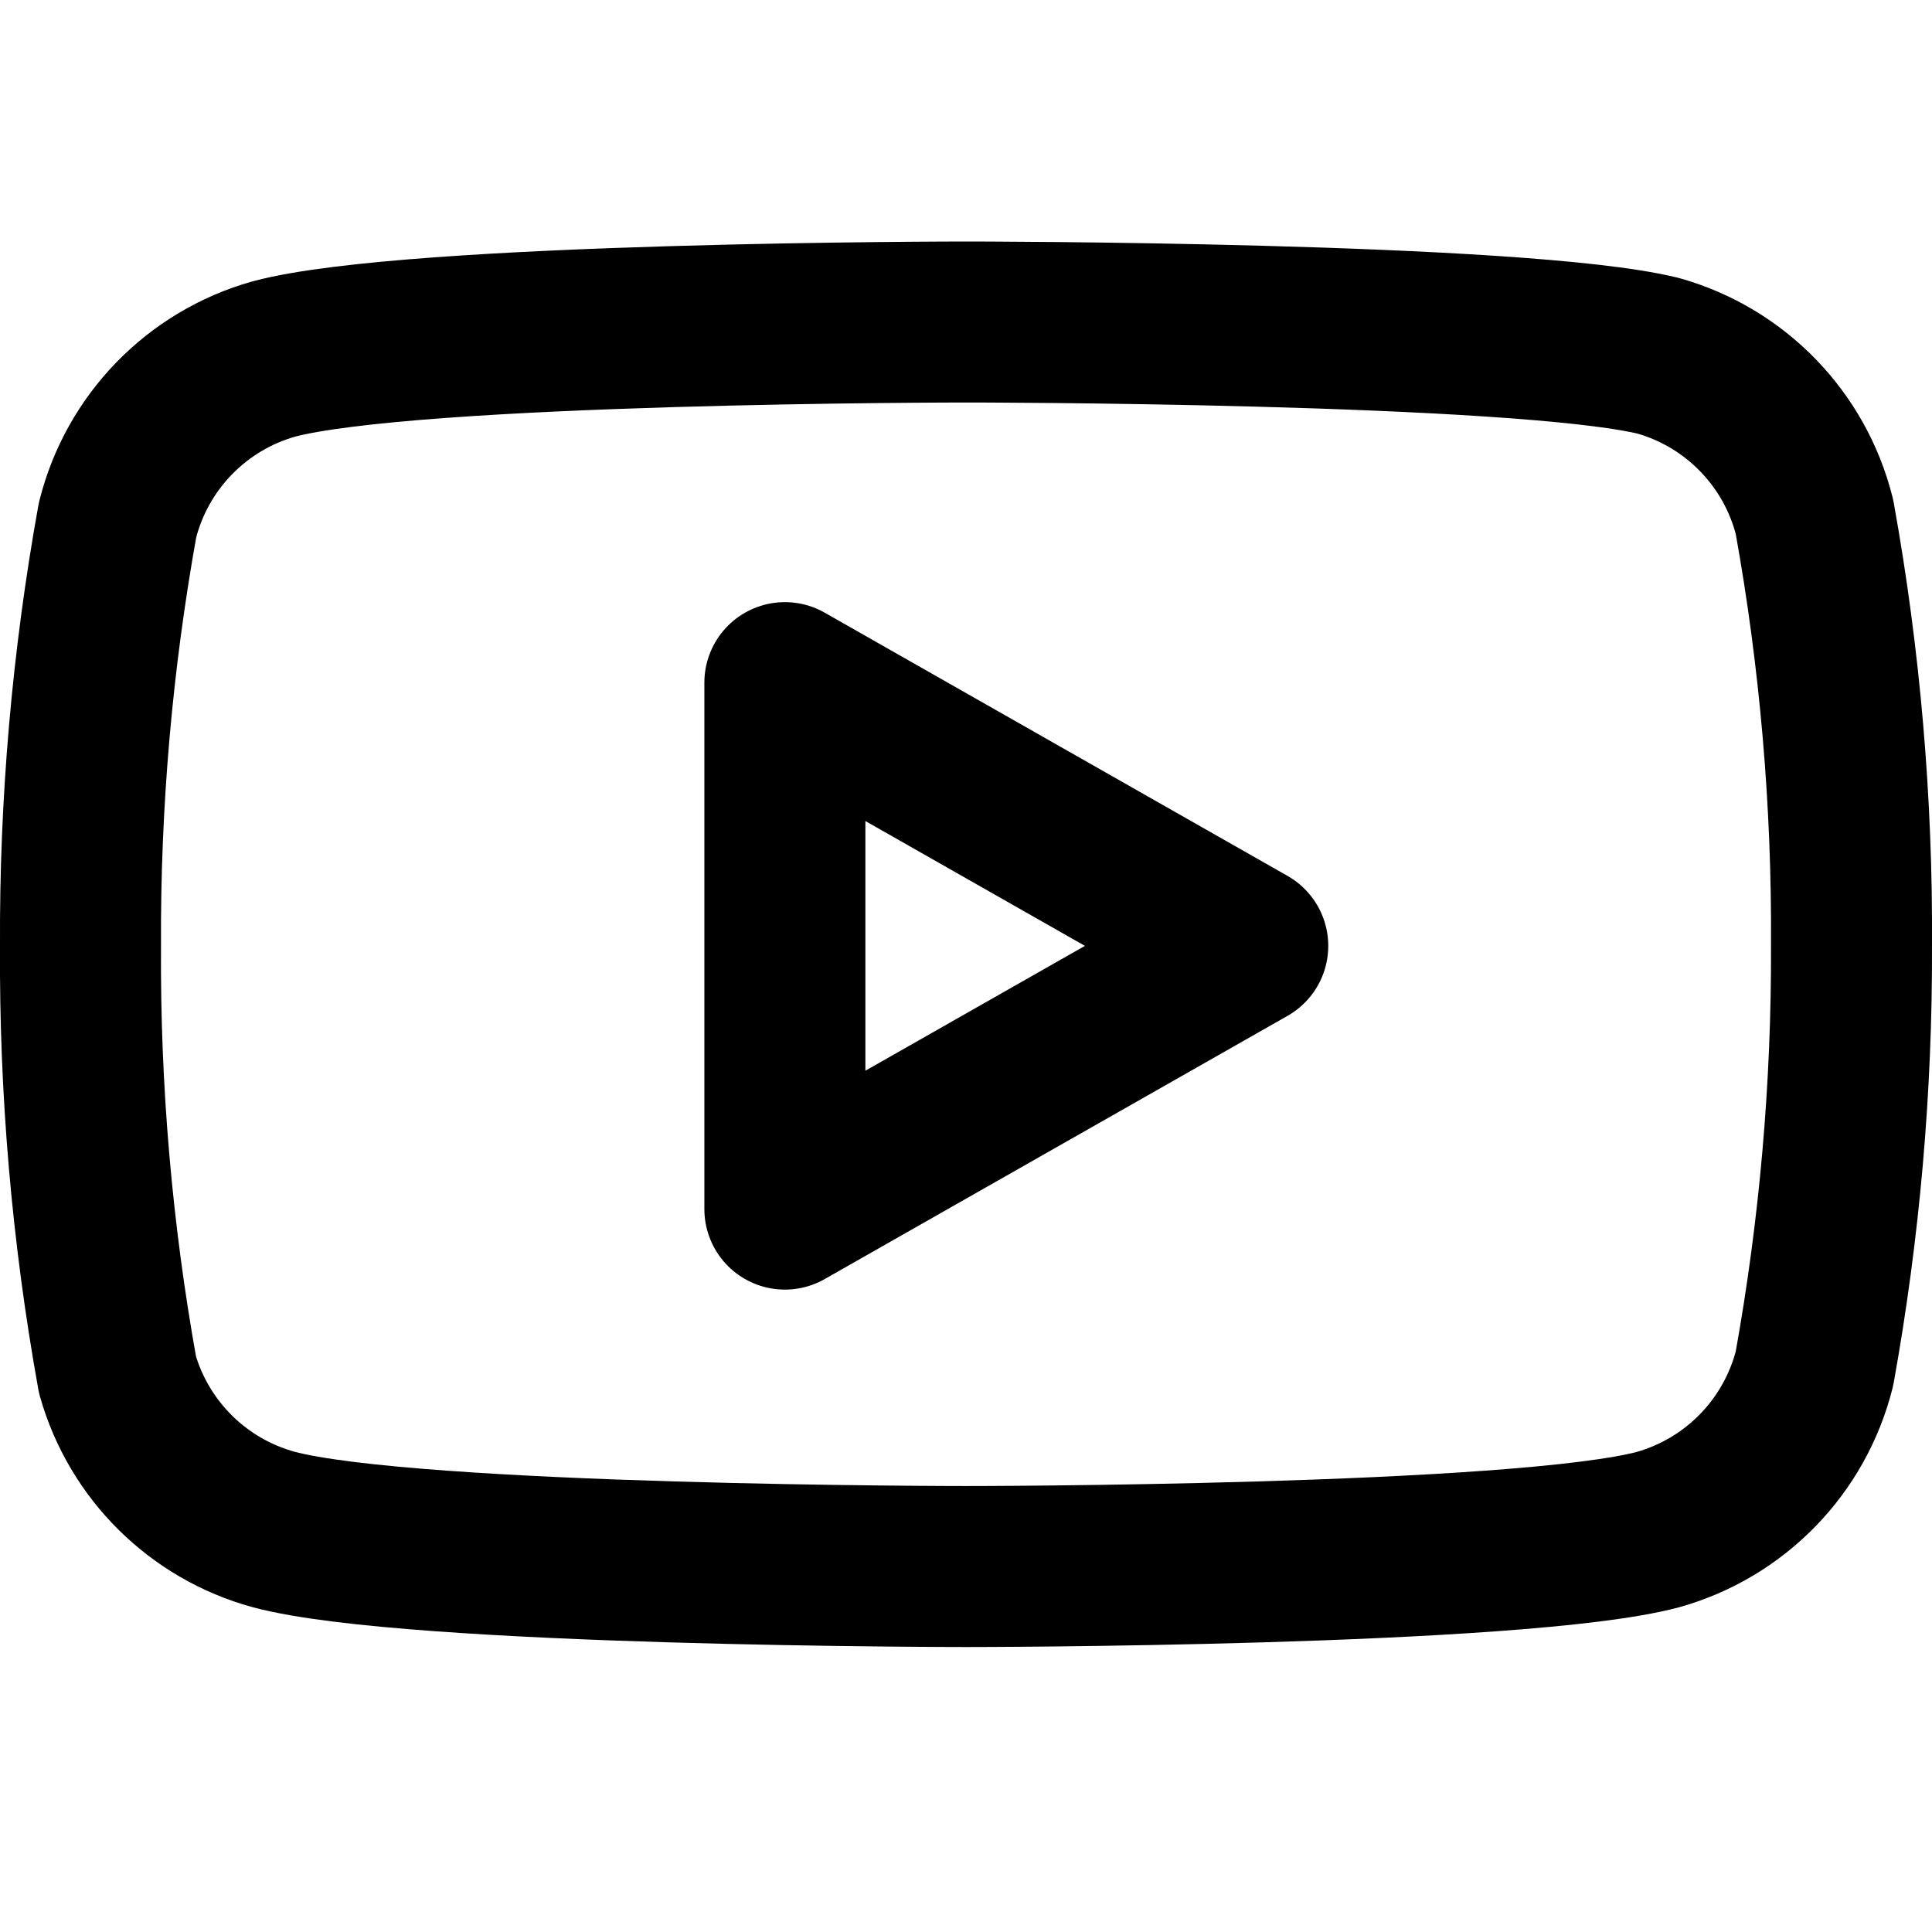
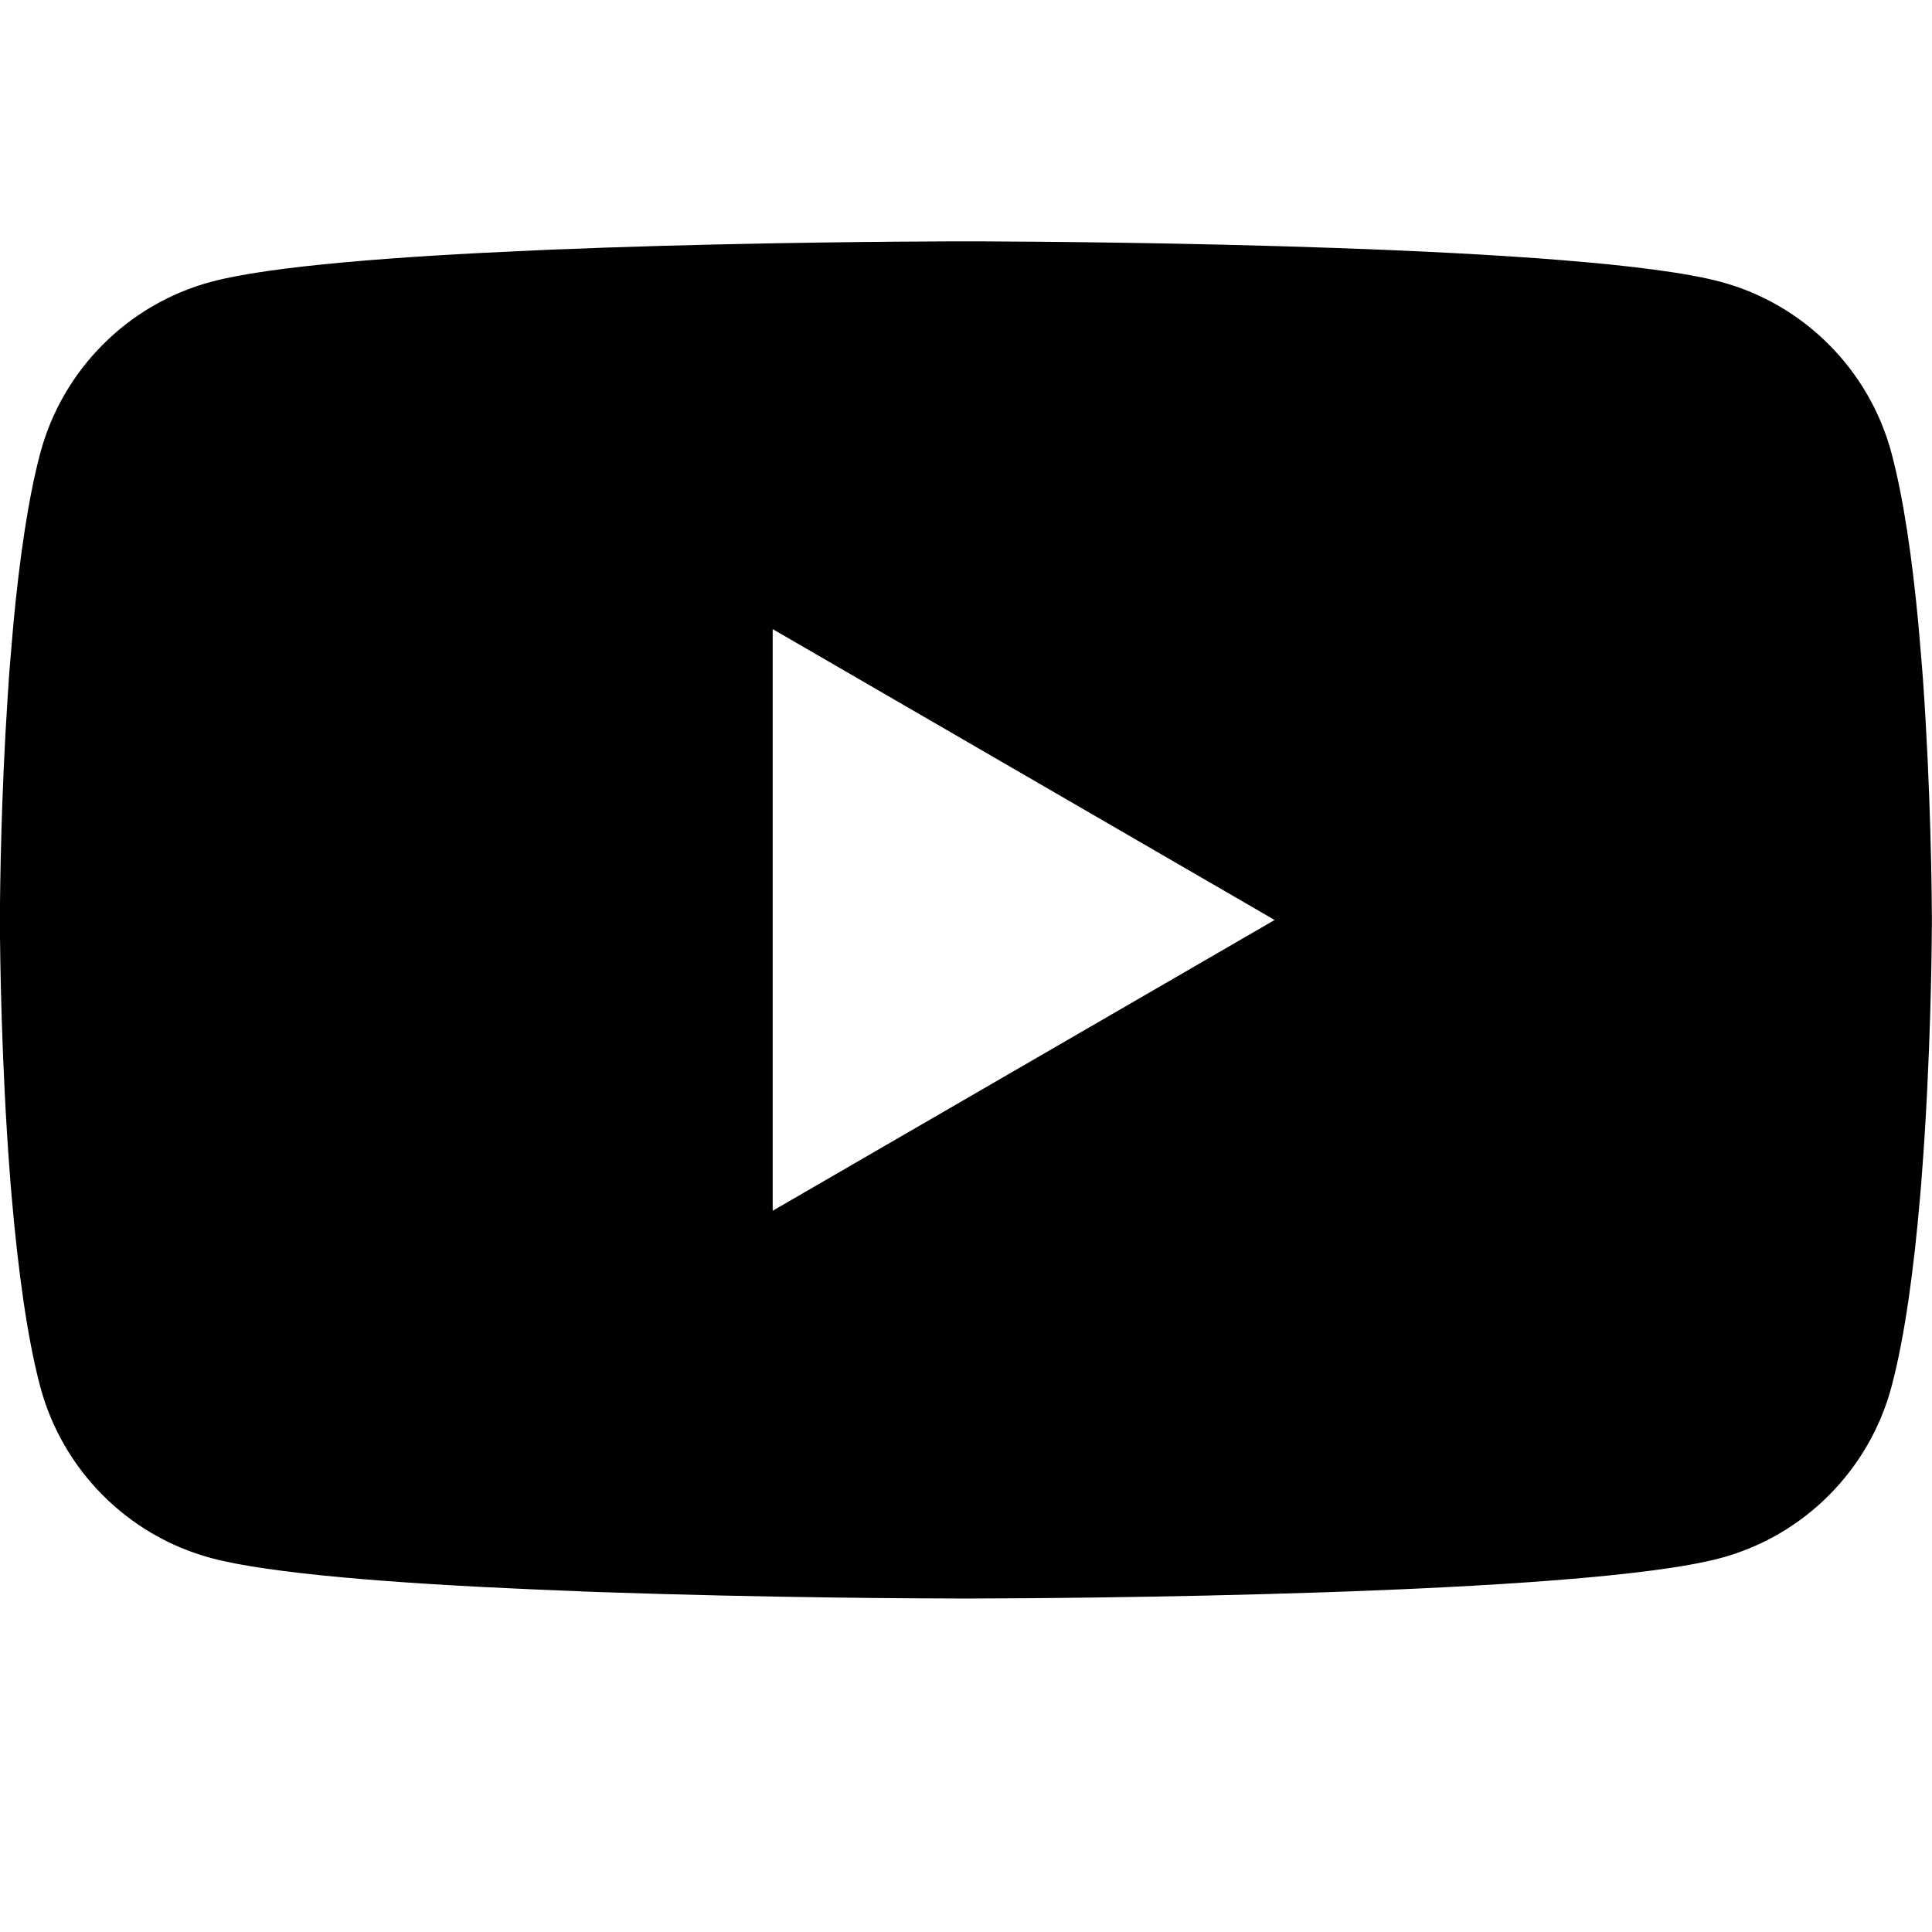
- <svg xmlns="http://www.w3.org/2000/svg" width="24" height="24" viewBox="0 0 24 24" fill="none" stroke="currentColor" stroke-width="2" stroke-linecap="round" stroke-linejoin="round" class="feather feather-youtube">
-   <path d="M22.54 6.42a2.78 2.78 0 0 0-1.94-2C18.88 4 12 4 12 4s-6.88 0-8.6.46a2.78 2.78 0 0 0-1.94 2A29 29 0 0 0 1 11.75a29 29 0 0 0 .46 5.33A2.78 2.78 0 0 0 3.4 19c1.72.46 8.6.46 8.6.46s6.88 0 8.6-.46a2.78 2.78 0 0 0 1.94-2 29 29 0 0 0 .46-5.25 29 29 0 0 0-.46-5.33z" />
-   <polygon points="9.75 15.02 15.5 11.75 9.75 8.48 9.75 15.02" />
+ <svg xmlns="http://www.w3.org/2000/svg" width="16" height="16" viewBox="0 0 16 16" fill="none">
+   <path d="M8.051 1.999C8.057 1.999 8.063 1.999 8.07 1.999L8.14 1.999C8.962 2.002 13.127 2.032 14.25 2.334C14.939 2.519 15.481 3.063 15.665 3.754C15.766 4.133 15.837 4.637 15.886 5.156L15.895 5.26C15.903 5.347 15.91 5.434 15.917 5.52L15.925 5.624C15.99 6.538 15.998 7.394 15.999 7.581L15.999 7.606C15.999 7.608 15.999 7.611 15.999 7.611V7.626C15.999 7.626 15.999 7.629 15.999 7.631L15.999 7.656C15.998 7.85 15.99 8.764 15.917 9.717L15.909 9.821L15.9 9.925C15.851 10.497 15.776 11.066 15.665 11.483C15.481 12.174 14.939 12.718 14.25 12.903C13.09 13.215 8.681 13.237 8.07 13.238L8.022 13.238C8.019 13.238 8.015 13.238 8.012 13.238L7.993 13.238C7.993 13.238 7.989 13.238 7.986 13.238L7.928 13.238C7.619 13.238 6.341 13.232 5.001 13.186L4.83 13.18C4.801 13.178 4.773 13.177 4.744 13.176L4.573 13.169L4.402 13.162C3.292 13.114 2.235 13.034 1.748 12.903C1.059 12.718 0.517 12.174 0.333 11.483C0.222 11.066 0.148 10.497 0.098 9.925L0.089 9.821L0.081 9.717C0.011 8.799 0.001 7.917 -0.001 7.68L-0.001 7.646C-0.001 7.643 -0.001 7.64 -0.001 7.638V7.599C-0.001 7.596 -0.001 7.594 -0.001 7.591L-0.001 7.557C0.001 7.342 0.009 6.599 0.063 5.779L0.07 5.676C0.071 5.658 0.072 5.641 0.073 5.624L0.081 5.52C0.088 5.434 0.095 5.347 0.103 5.26L0.112 5.156C0.161 4.637 0.232 4.133 0.333 3.754C0.517 3.063 1.059 2.519 1.748 2.334C2.235 2.203 3.292 2.123 4.402 2.075L4.573 2.067L4.744 2.061C4.773 2.06 4.801 2.059 4.83 2.058L5.001 2.051C6.255 2.008 7.456 2 7.858 1.999L7.928 1.999C7.935 1.999 7.941 1.999 7.947 1.999H8.051ZM6.399 5.21V10.027L10.556 7.619L6.399 5.21Z" fill="black" />
</svg>
